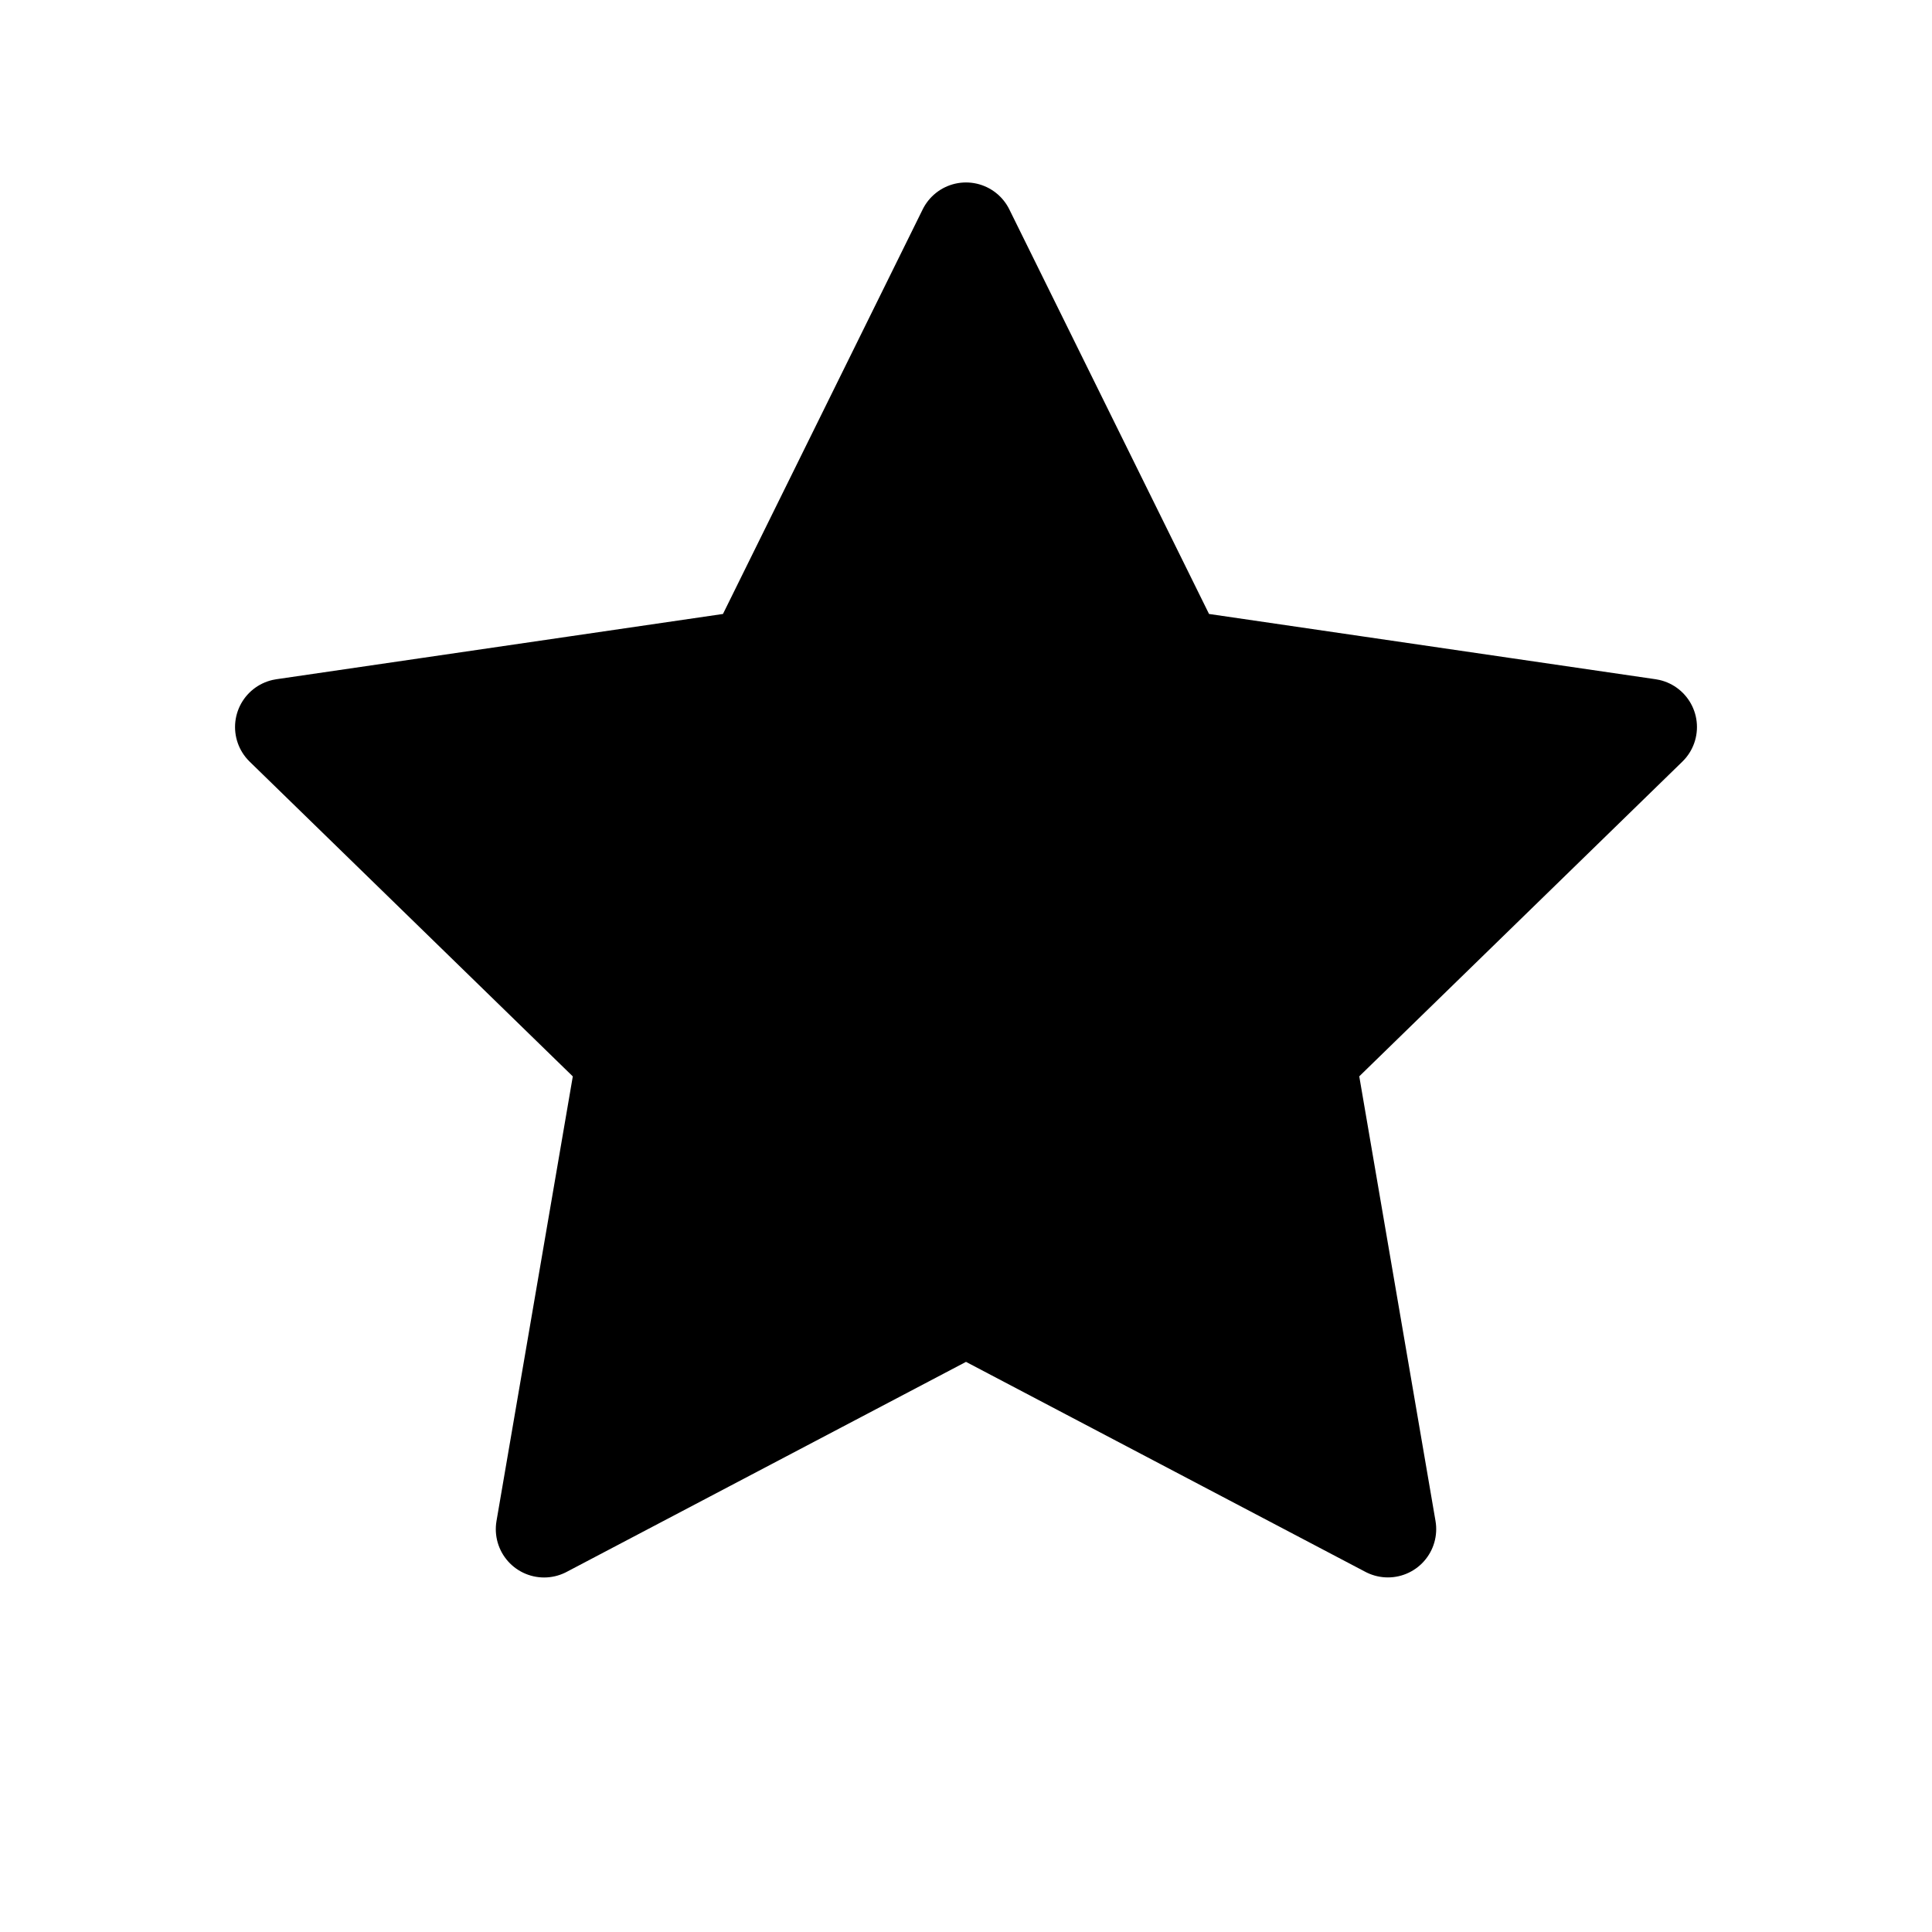
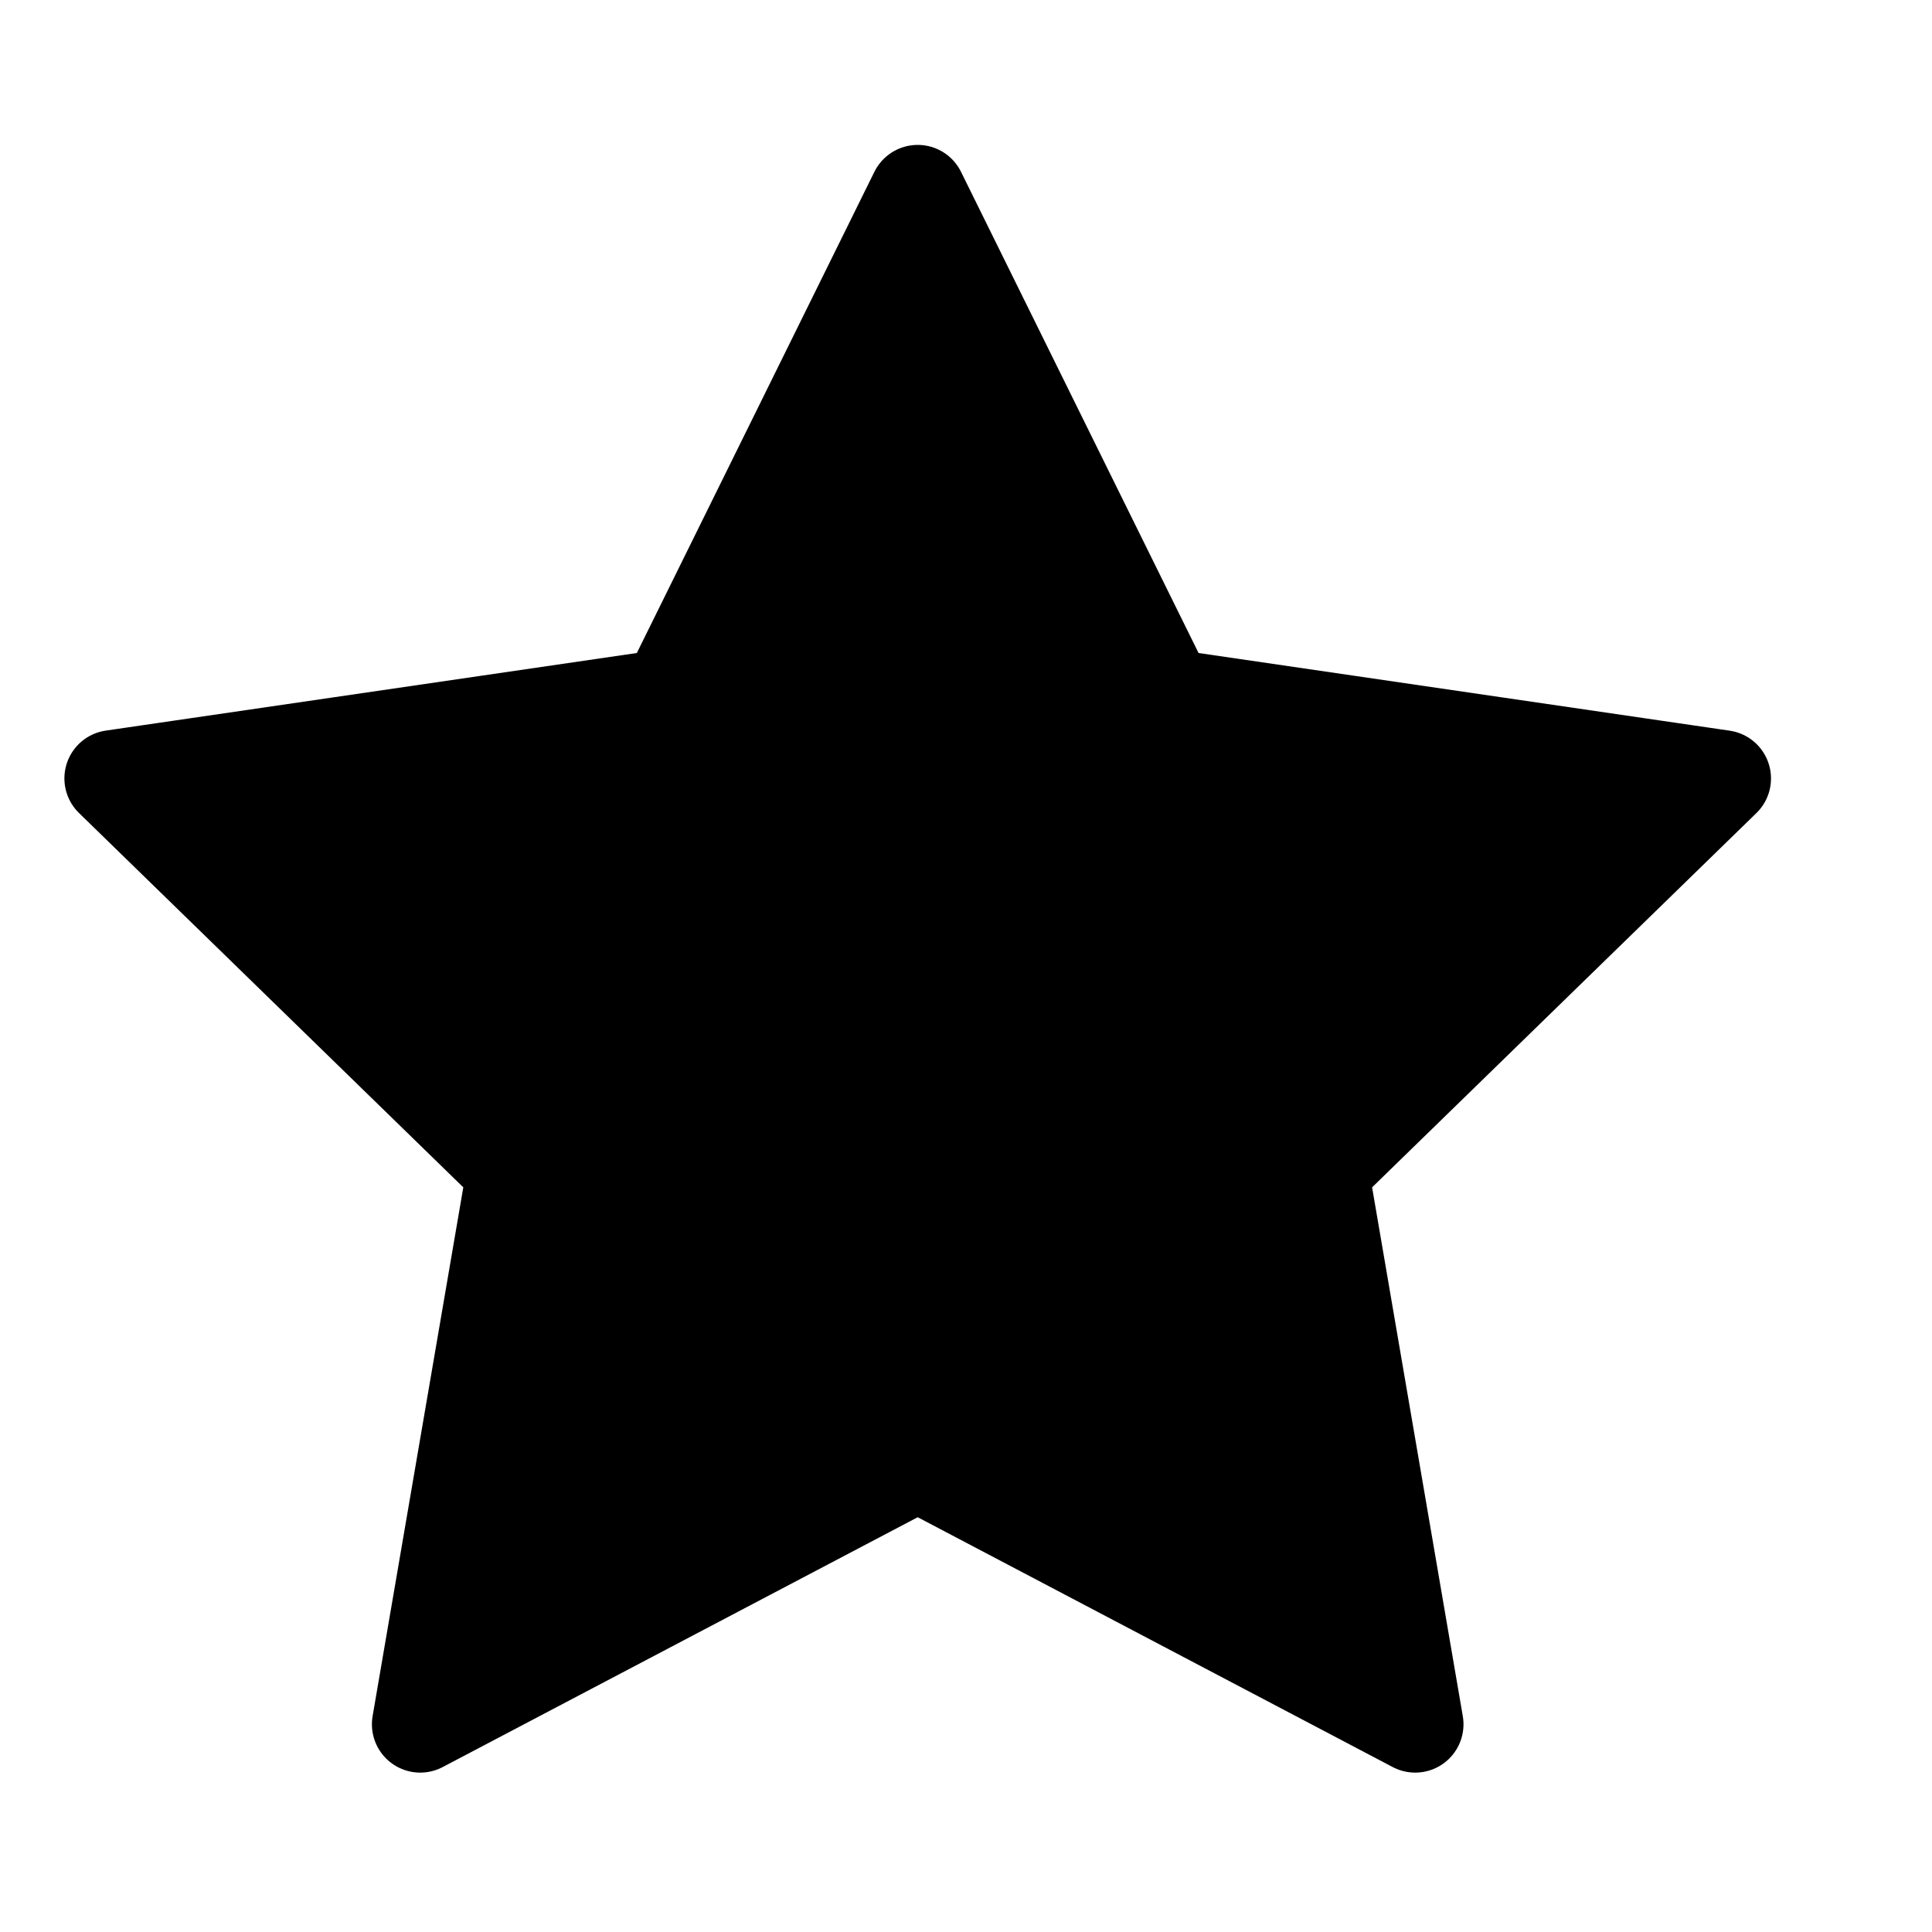
- <svg xmlns="http://www.w3.org/2000/svg" width="32" height="32" viewBox="0 0 32 32" fill="none" version="1.1" id="svg1">
-   <defs id="defs1" />
-   <path d="m 16,3.822 3.494,7.078 7.813,1.142 -5.653,5.506 1.334,7.779 L 16,21.653 9.012,25.328 10.347,17.549 4.693,12.042 12.506,10.9 Z" stroke="#000000" stroke-width="1.6" fill="#000000" stroke-linecap="round" stroke-linejoin="round" id="path1-5" />
+ <svg xmlns="http://www.w3.org/2000/svg" width="30" height="30" fill="none" viewBox="0 0 30 30">
+   <path stroke="#000000" fill="#000000" stroke-linecap="round" stroke-linejoin="round" stroke-width="1.5" d="m14.25 3 3.863 7.825 8.637 1.263-6.25 6.087 1.475 8.6-7.725-4.063-7.725 4.063L8 18.175l-6.25-6.088 8.637-1.262L14.25 3Z" />
</svg>
